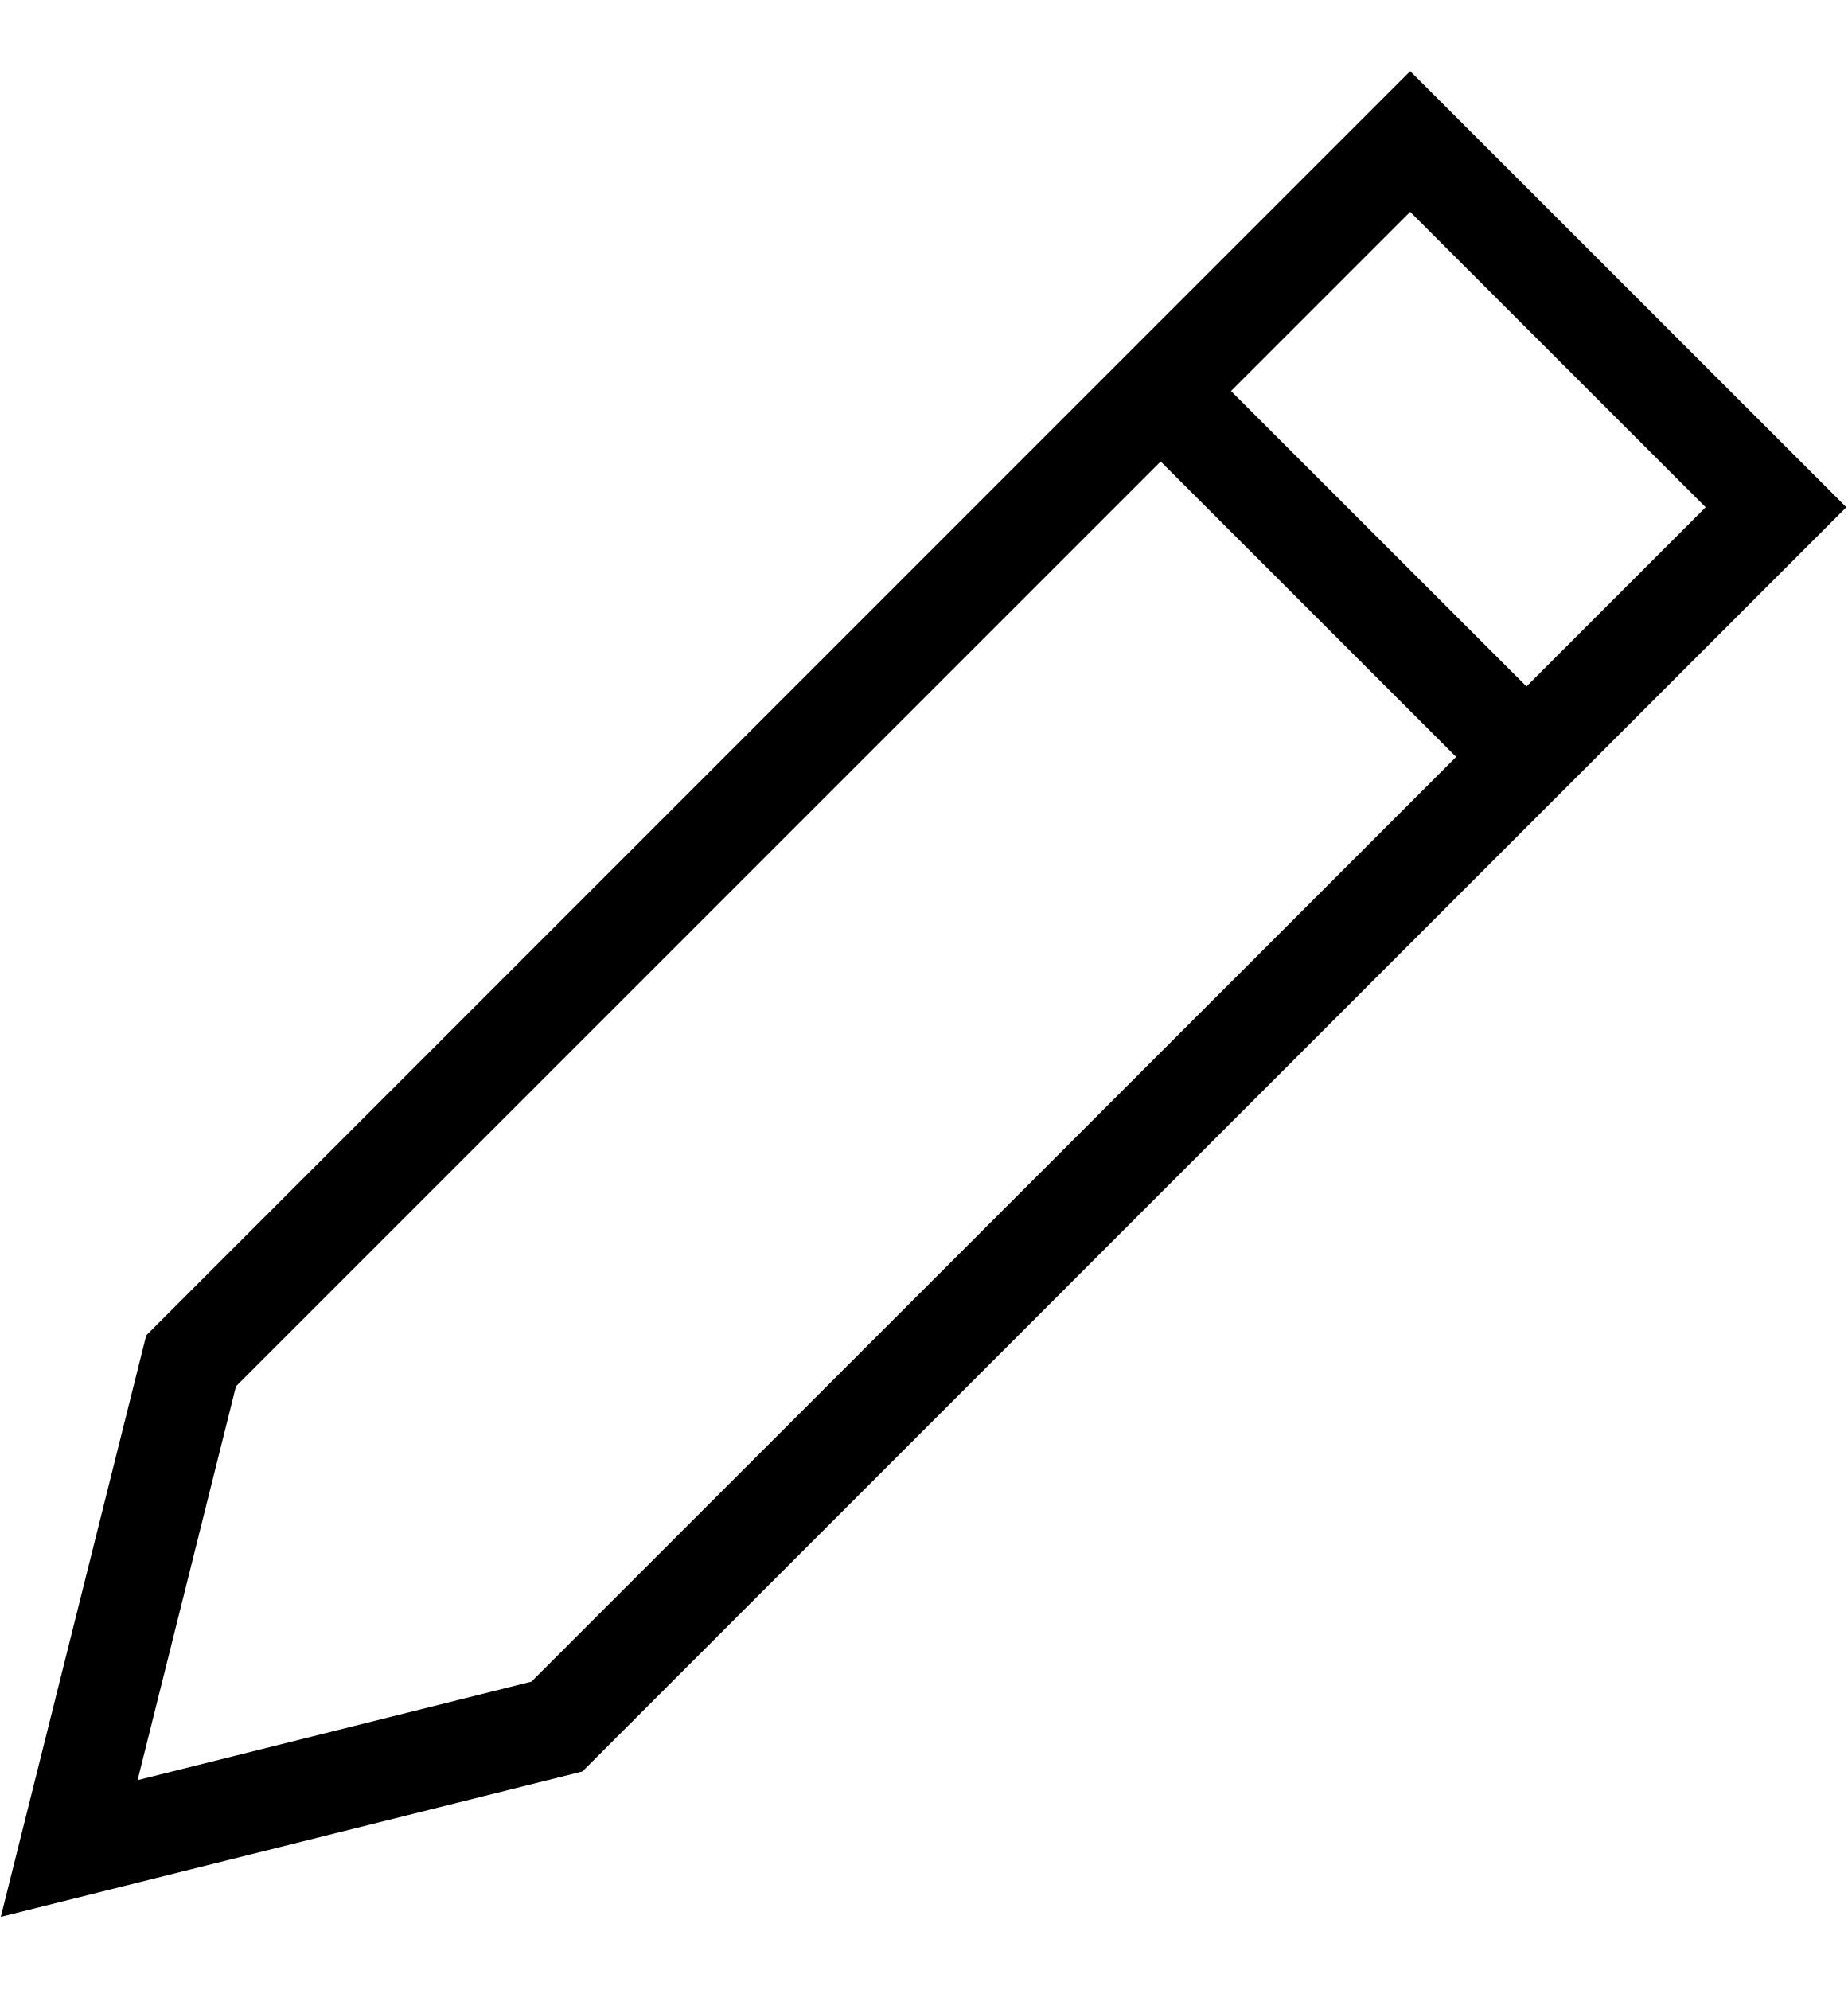
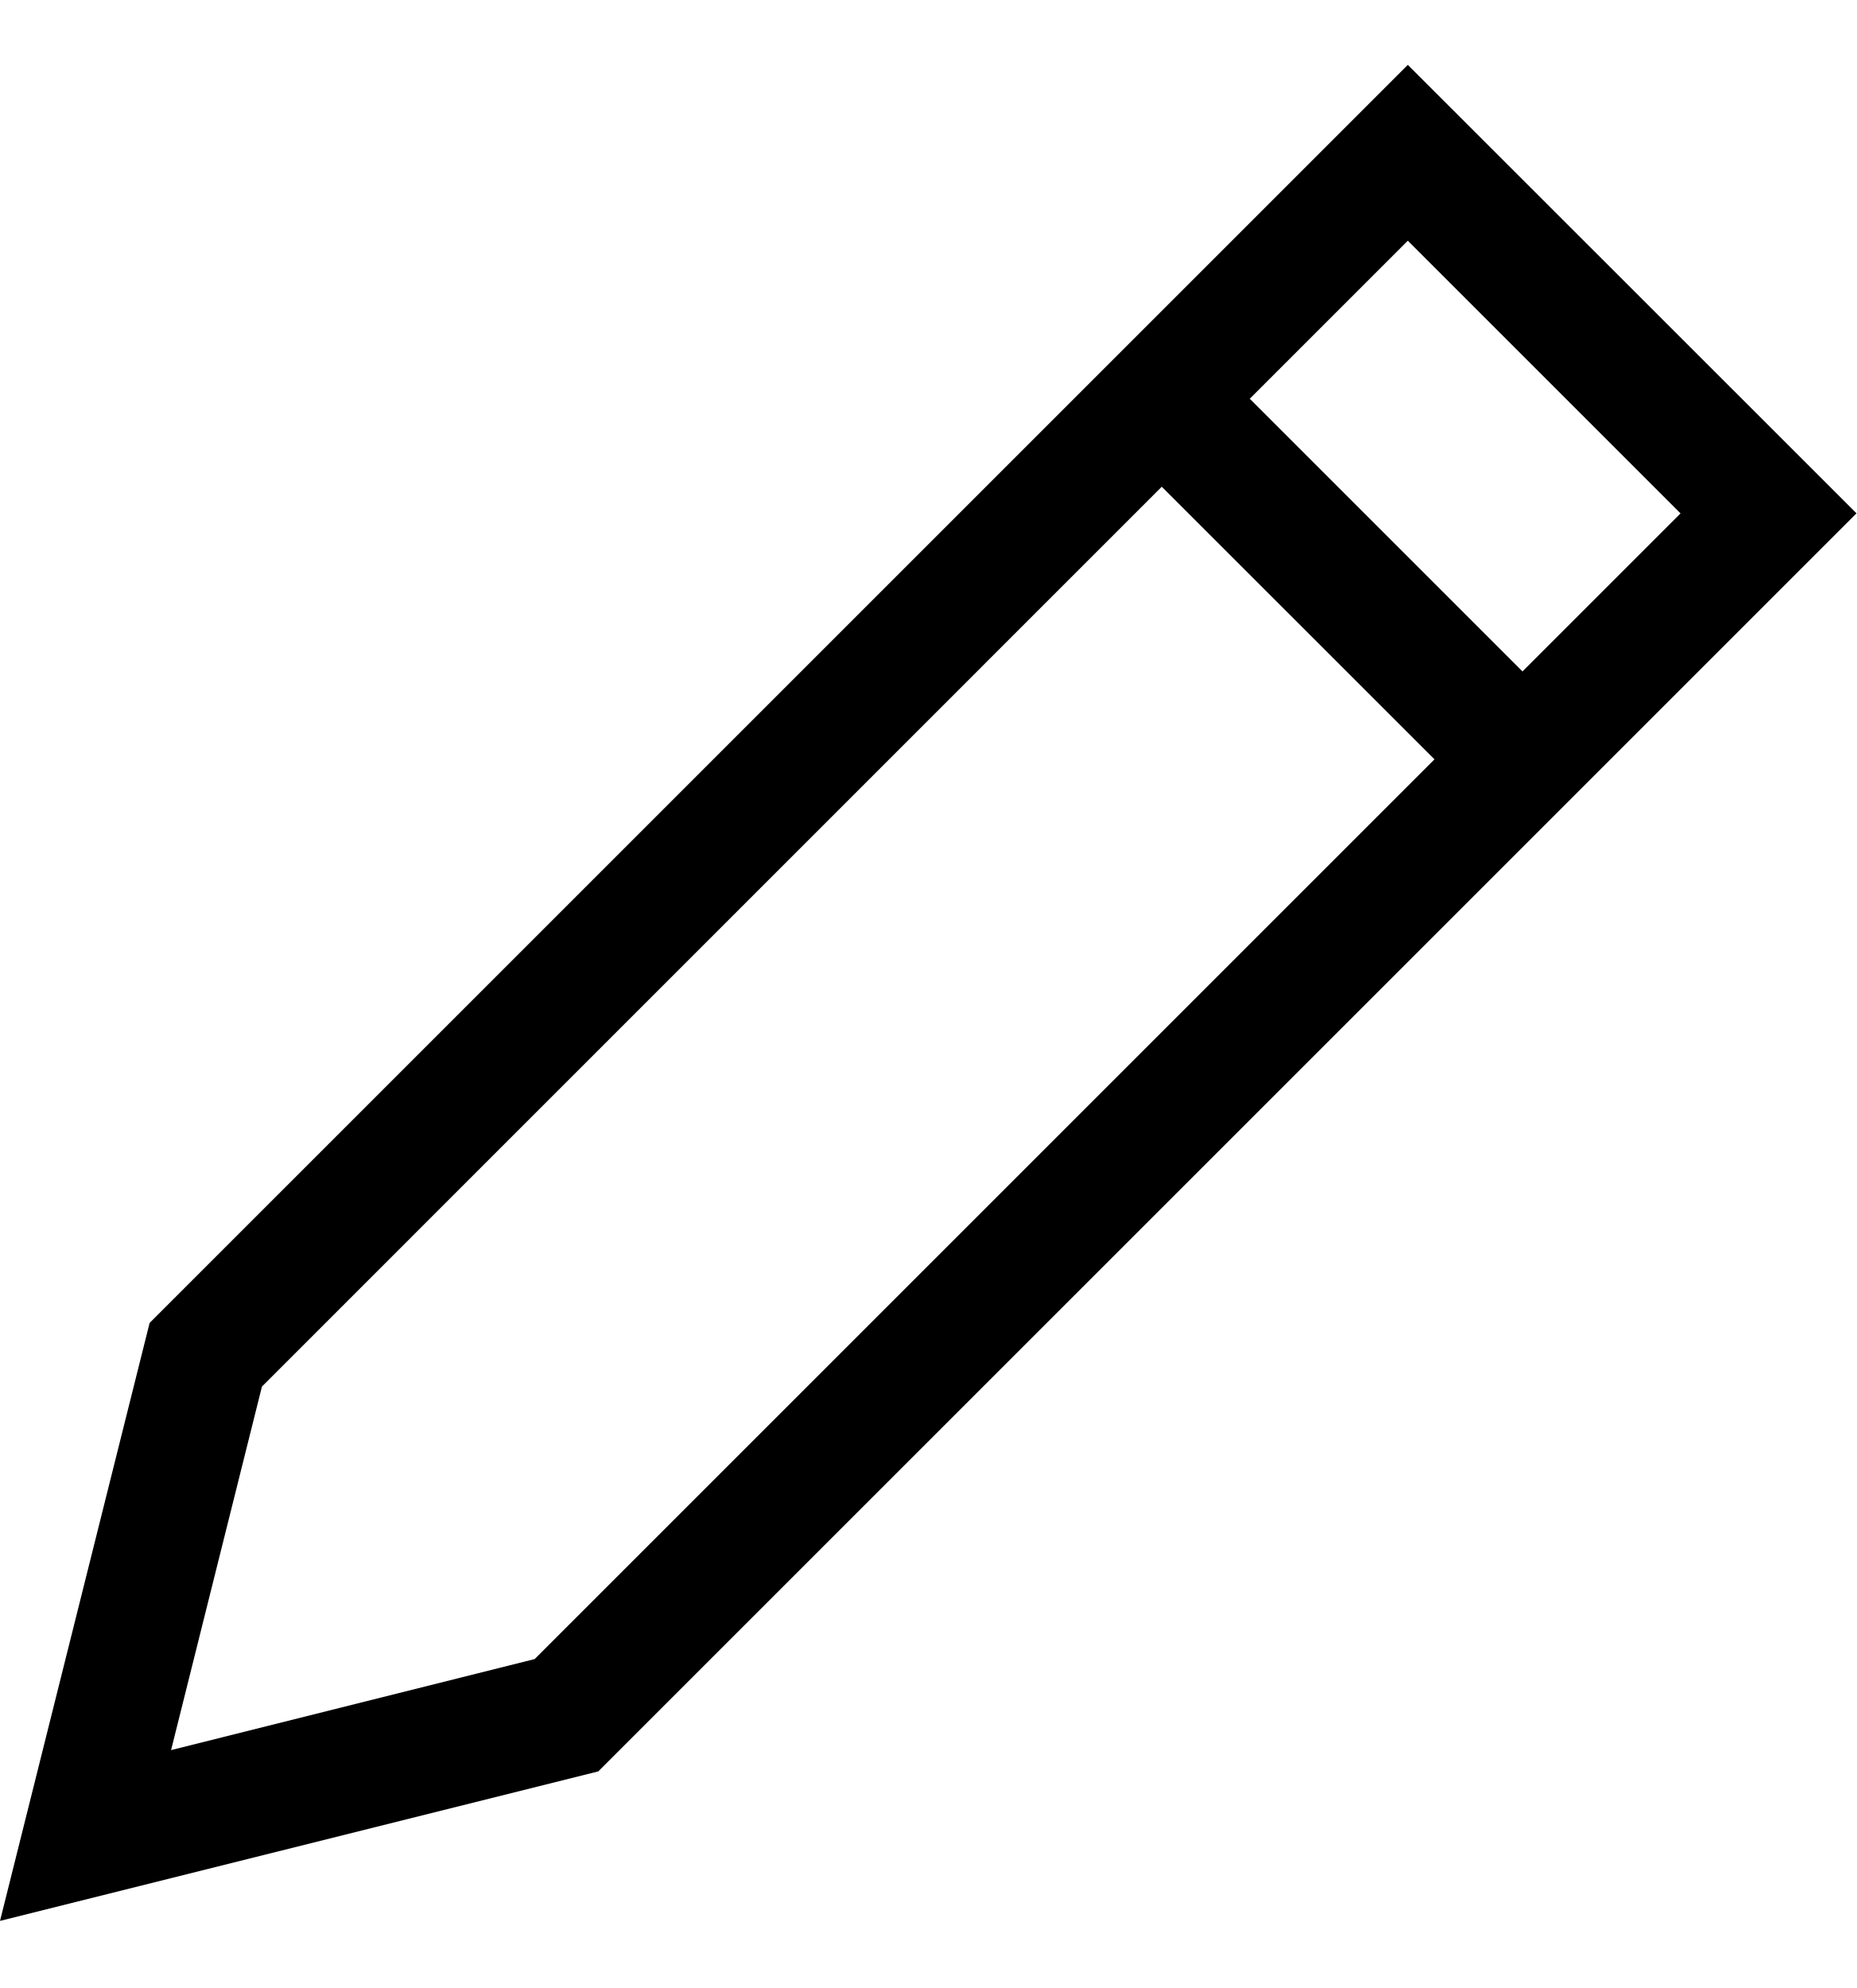
- <svg xmlns="http://www.w3.org/2000/svg" width="18.575" height="20" viewBox="0 0 18.575 20">
-   <g id="Work_file" data-name="Work file">
-     <g id="Icon_Work_file" data-name="Icon Work file">
-       <g id="pencil_uE107-pen" data-name="pencil / uE107-pen">
-         <path d="M14.175.715l-2.861,2.861-0.0 0-0.0 0L1.47,13.421.008,19.265l5.846-1.461L18.559,5.098ZM17.145,5.098,15.344,6.899l-2.97-2.969,1.801-1.801ZM5.342,16.901l-3.959.99.989-3.958,9.295-9.295,2.97,2.969Z" />
-       </g>
-     </g>
-   </g>
+ <svg xmlns="http://www.w3.org/2000/svg" version="1.1" id="Layer_1" x="0px" y="0px" viewBox="0 0 22.409 24" style="enable-background:new 0 0 22.409 24;" xml:space="preserve">
+   <path d="M16.994,0.783l-15.188,15.188L0,23.19l7.222-1.805l15.188-15.188L16.994,0.783z M2.065,21.128l1.097-4.389  L14.024,5.876l3.292,3.291L6.454,20.029L2.065,21.128z M20.286,6.198l-1.908,1.908l-3.292-3.292l1.908-1.908  L20.286,6.198z" />
</svg>
